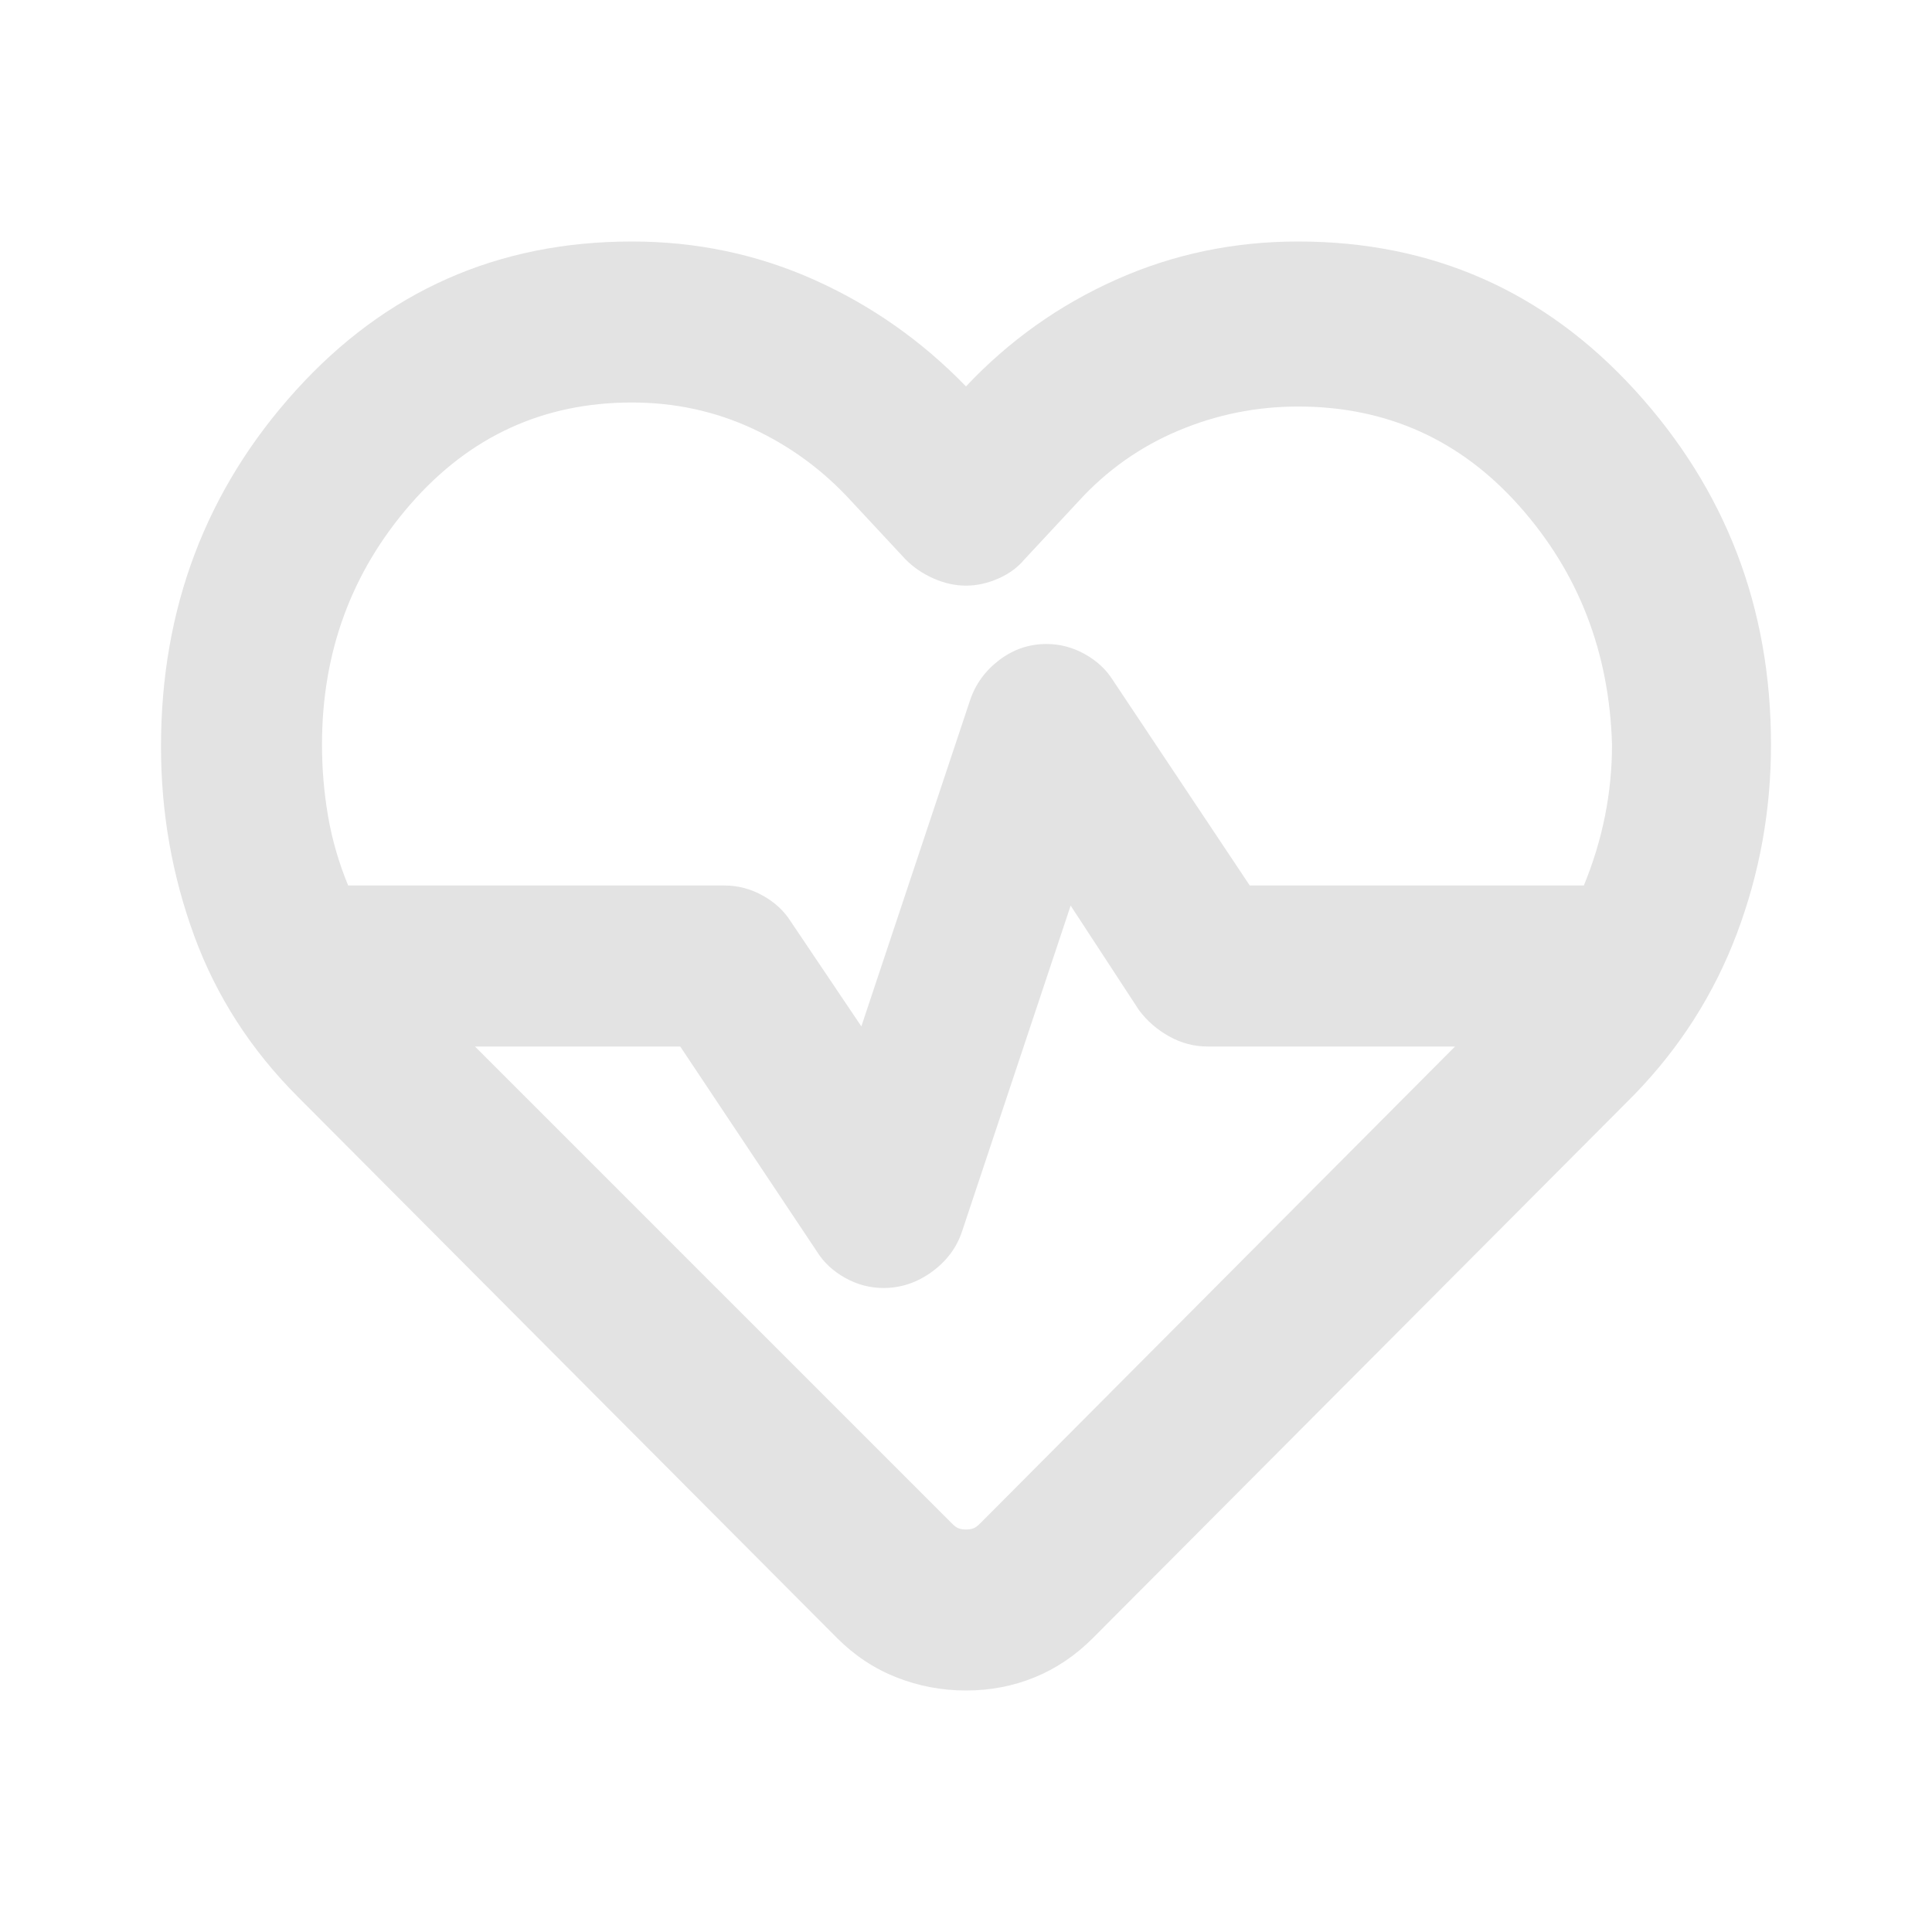
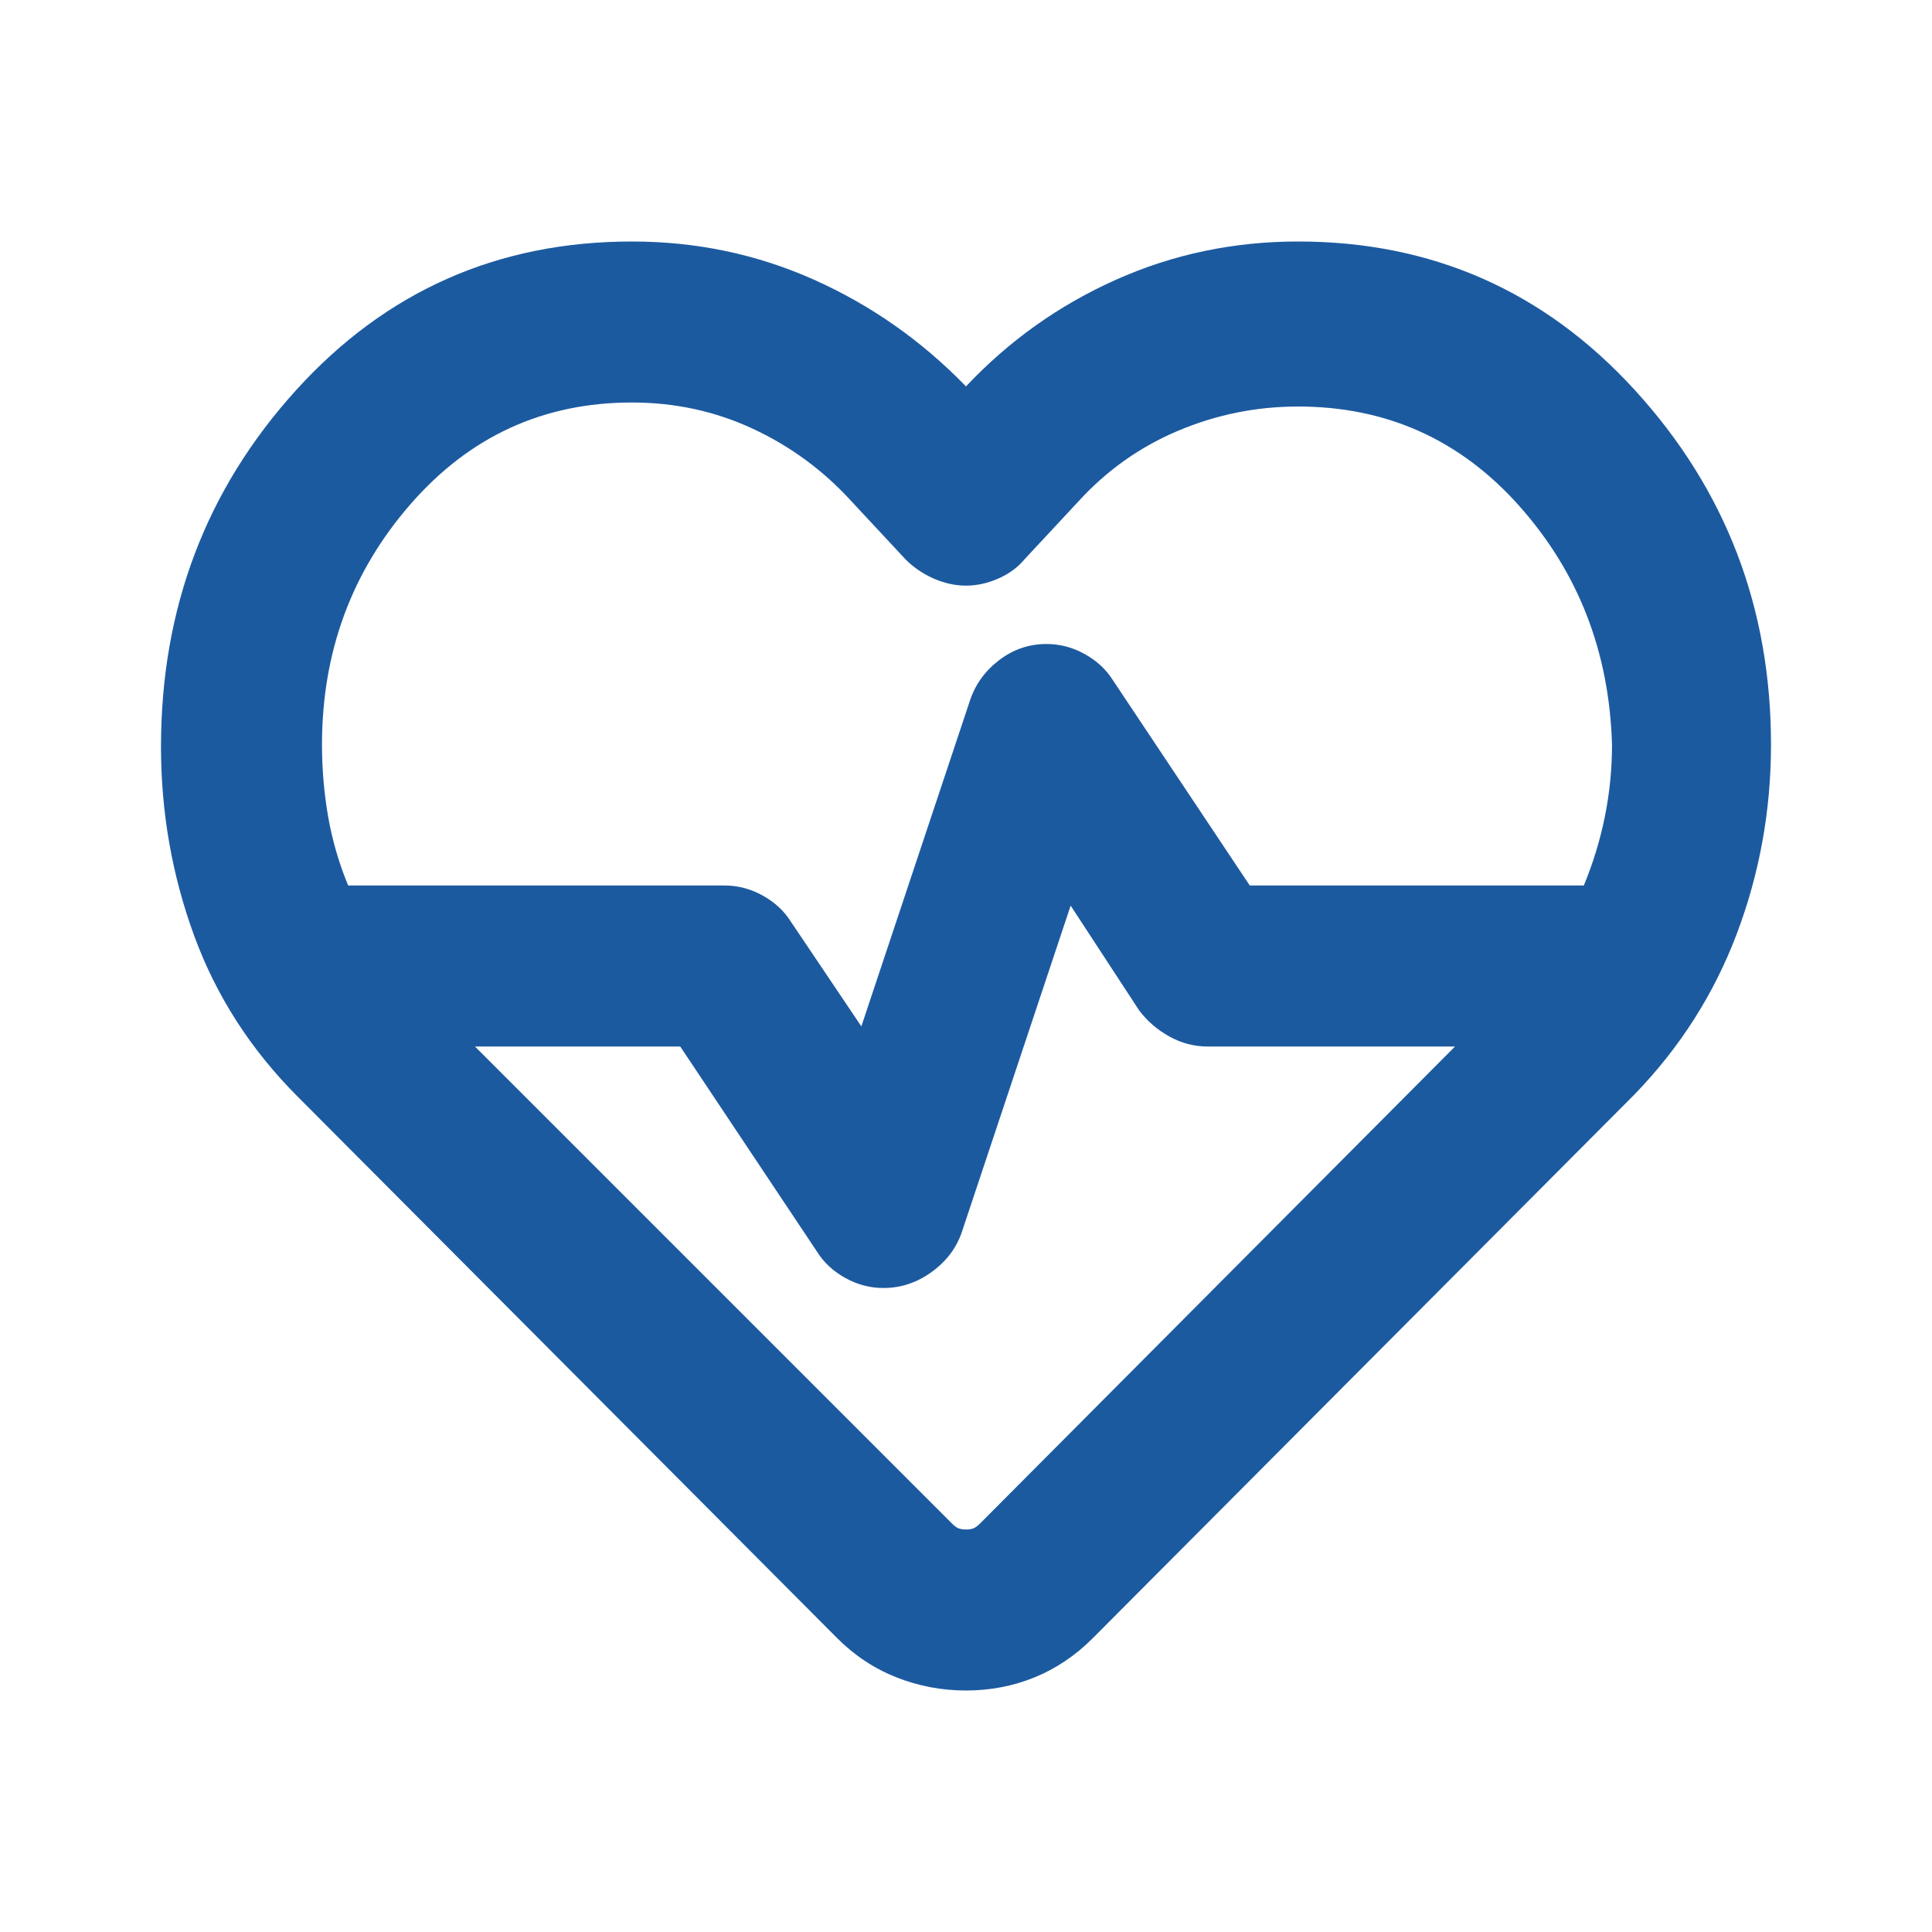
- <svg xmlns="http://www.w3.org/2000/svg" height="24px" viewBox="0 -960 960 960" width="24px" fill="#e3e3e3">
+ <svg xmlns="http://www.w3.org/2000/svg" height="24px" viewBox="0 -960 960 960" width="24px" fill="#1c5aa0">
  <path d="M480-480Zm0 360q-18 0-34.5-6.5T416-146L148-415q-35-35-51.5-80T80-589q0-103 67-177t167-74q48 0 90.5 19t75.5 53q32-34 74.5-53t90.5-19q100 0 167.5 74T880-590q0 49-17 94t-51 80L543-146q-13 13-29 19.5t-34 6.5Zm40-520q10 0 19 5t14 13l68 102h166q7-17 10.5-34.5T801-590q-2-69-46-118.5T645-758q-31 0-59.5 12T536-711l-27 29q-5 6-13 9.5t-16 3.5q-8 0-16-3.5t-14-9.5l-27-29q-21-23-49-36t-60-13q-66 0-110 50.5T160-590q0 18 3 35.5t10 34.5h187q10 0 19 5t14 13l35 52 54-162q4-12 14.5-20t23.5-8Zm12 130-54 162q-4 12-15 20t-24 8q-10 0-19-5t-14-13l-68-102H236l237 237q2 2 3.5 2.5t3.5.5q2 0 3.5-.5t3.5-2.5l236-237H600q-10 0-19-5t-15-13l-34-52Z" />
</svg>
